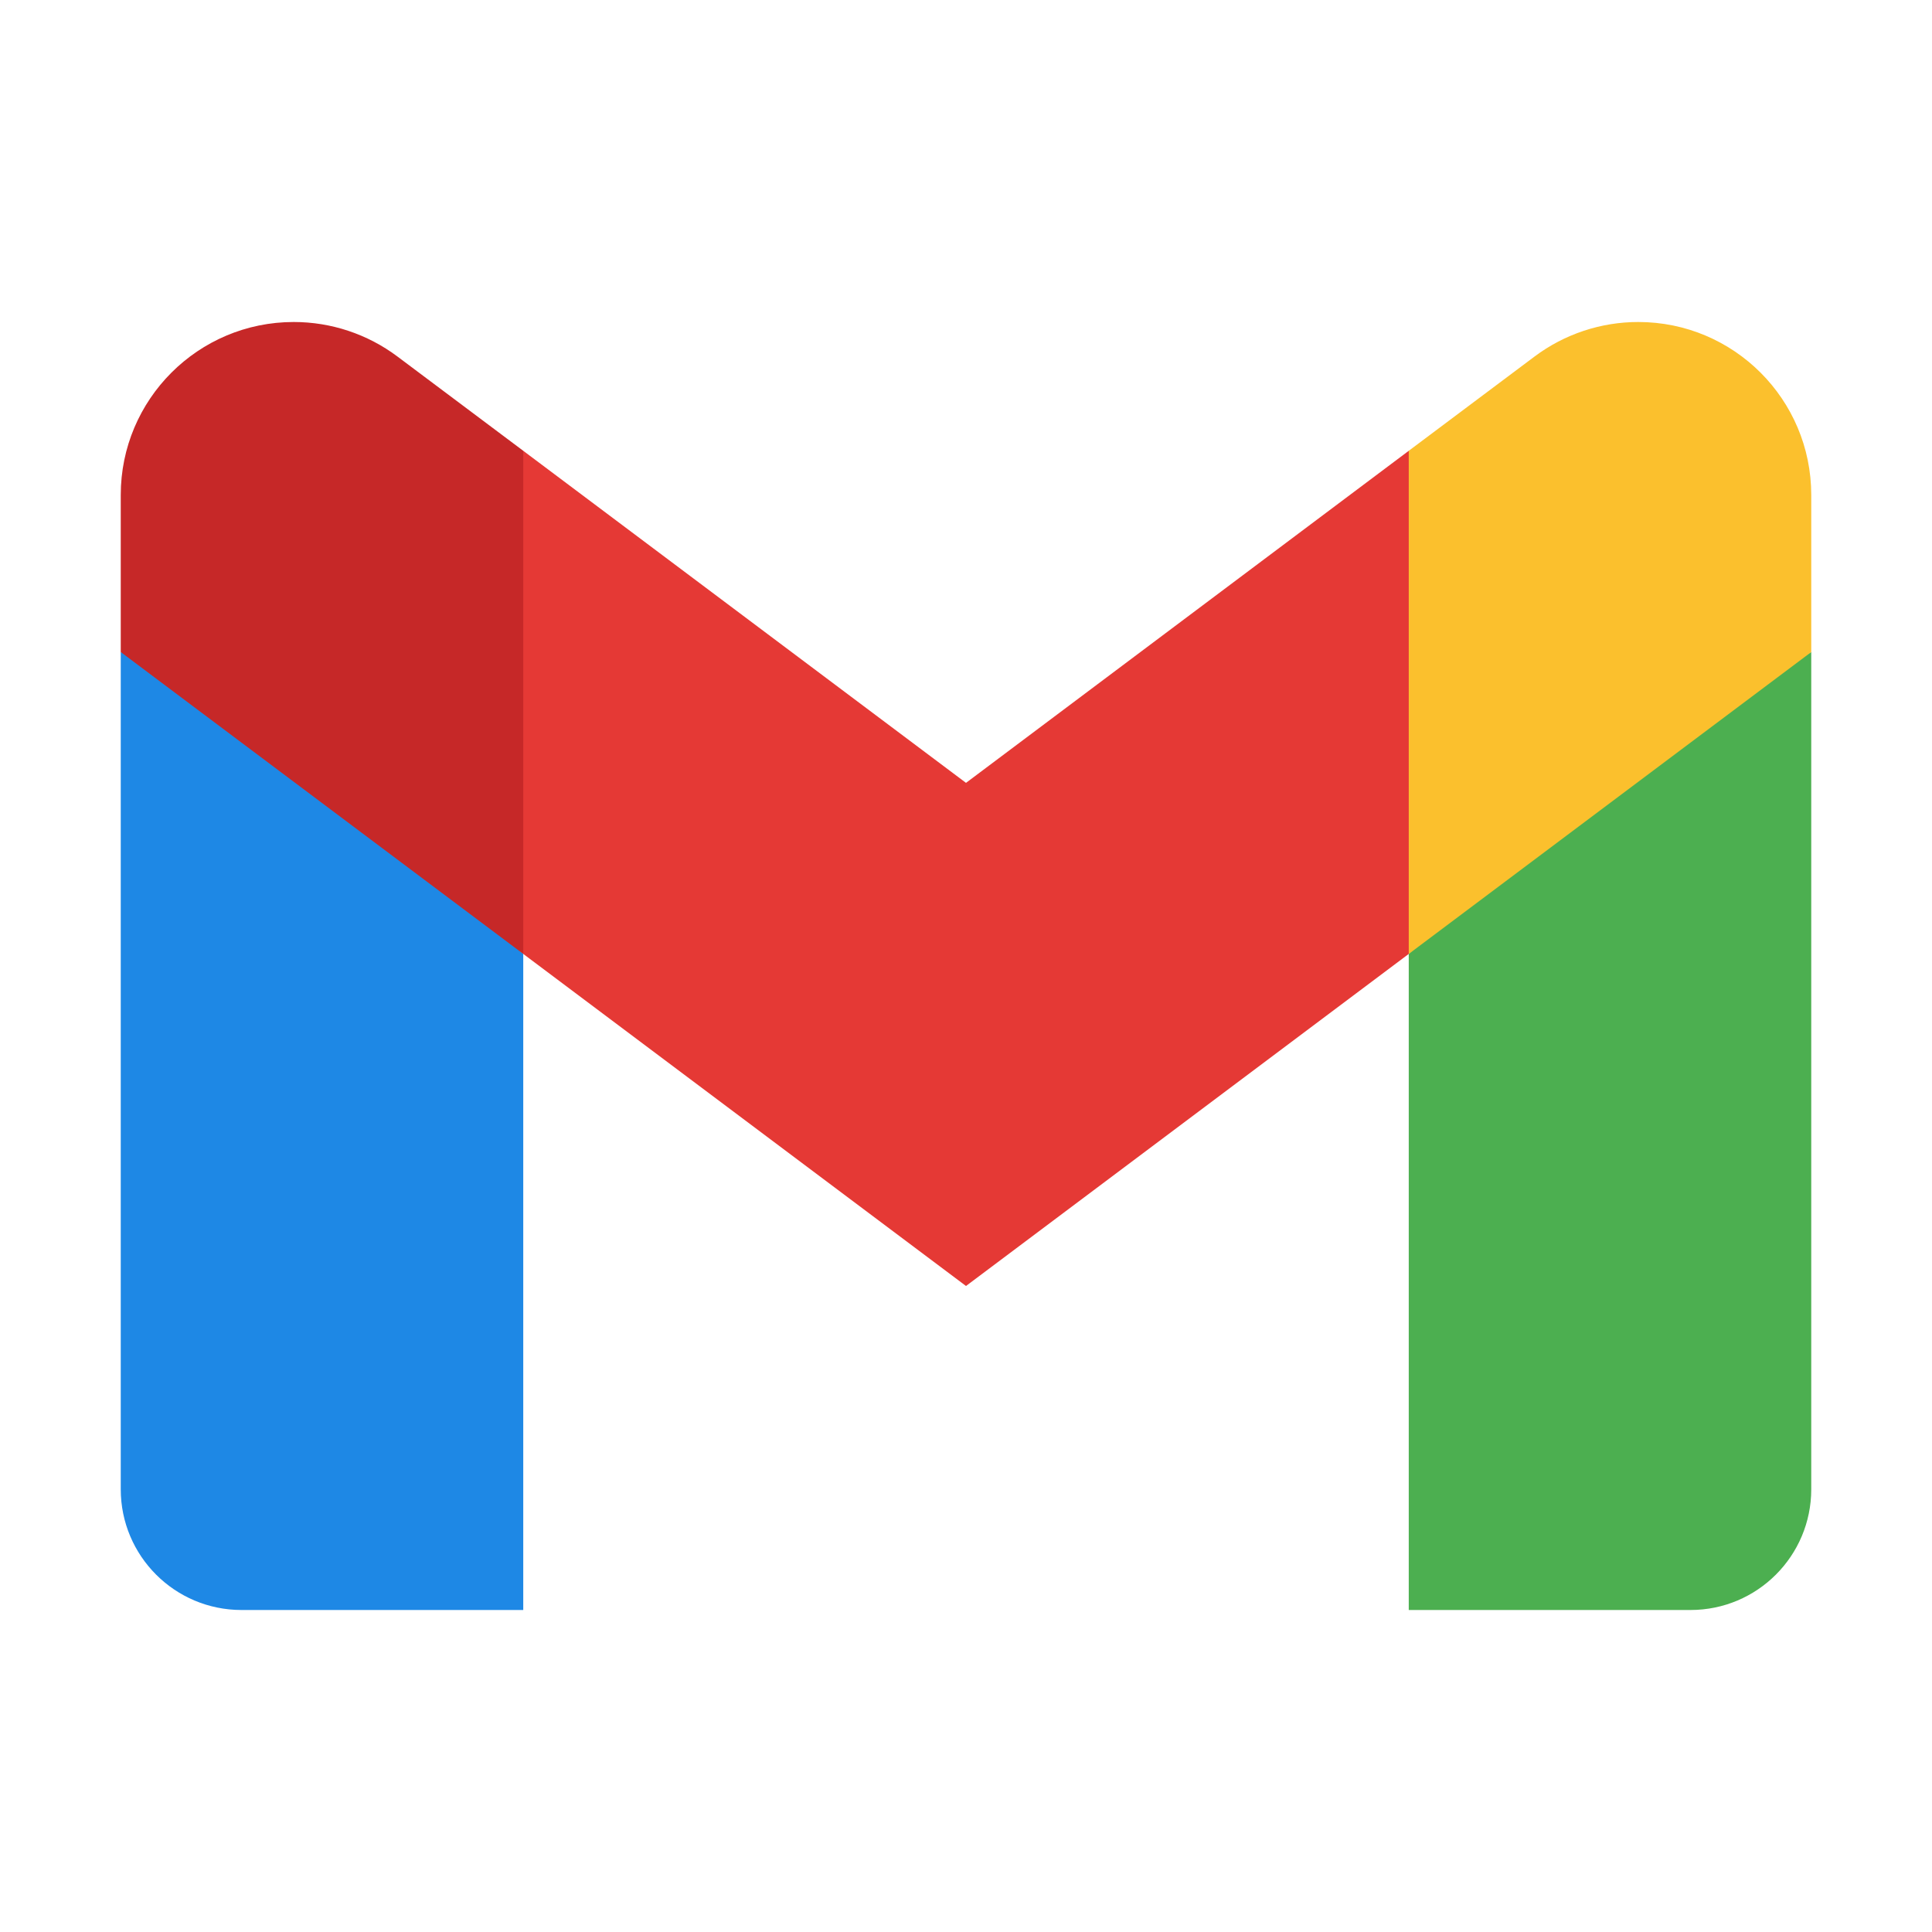
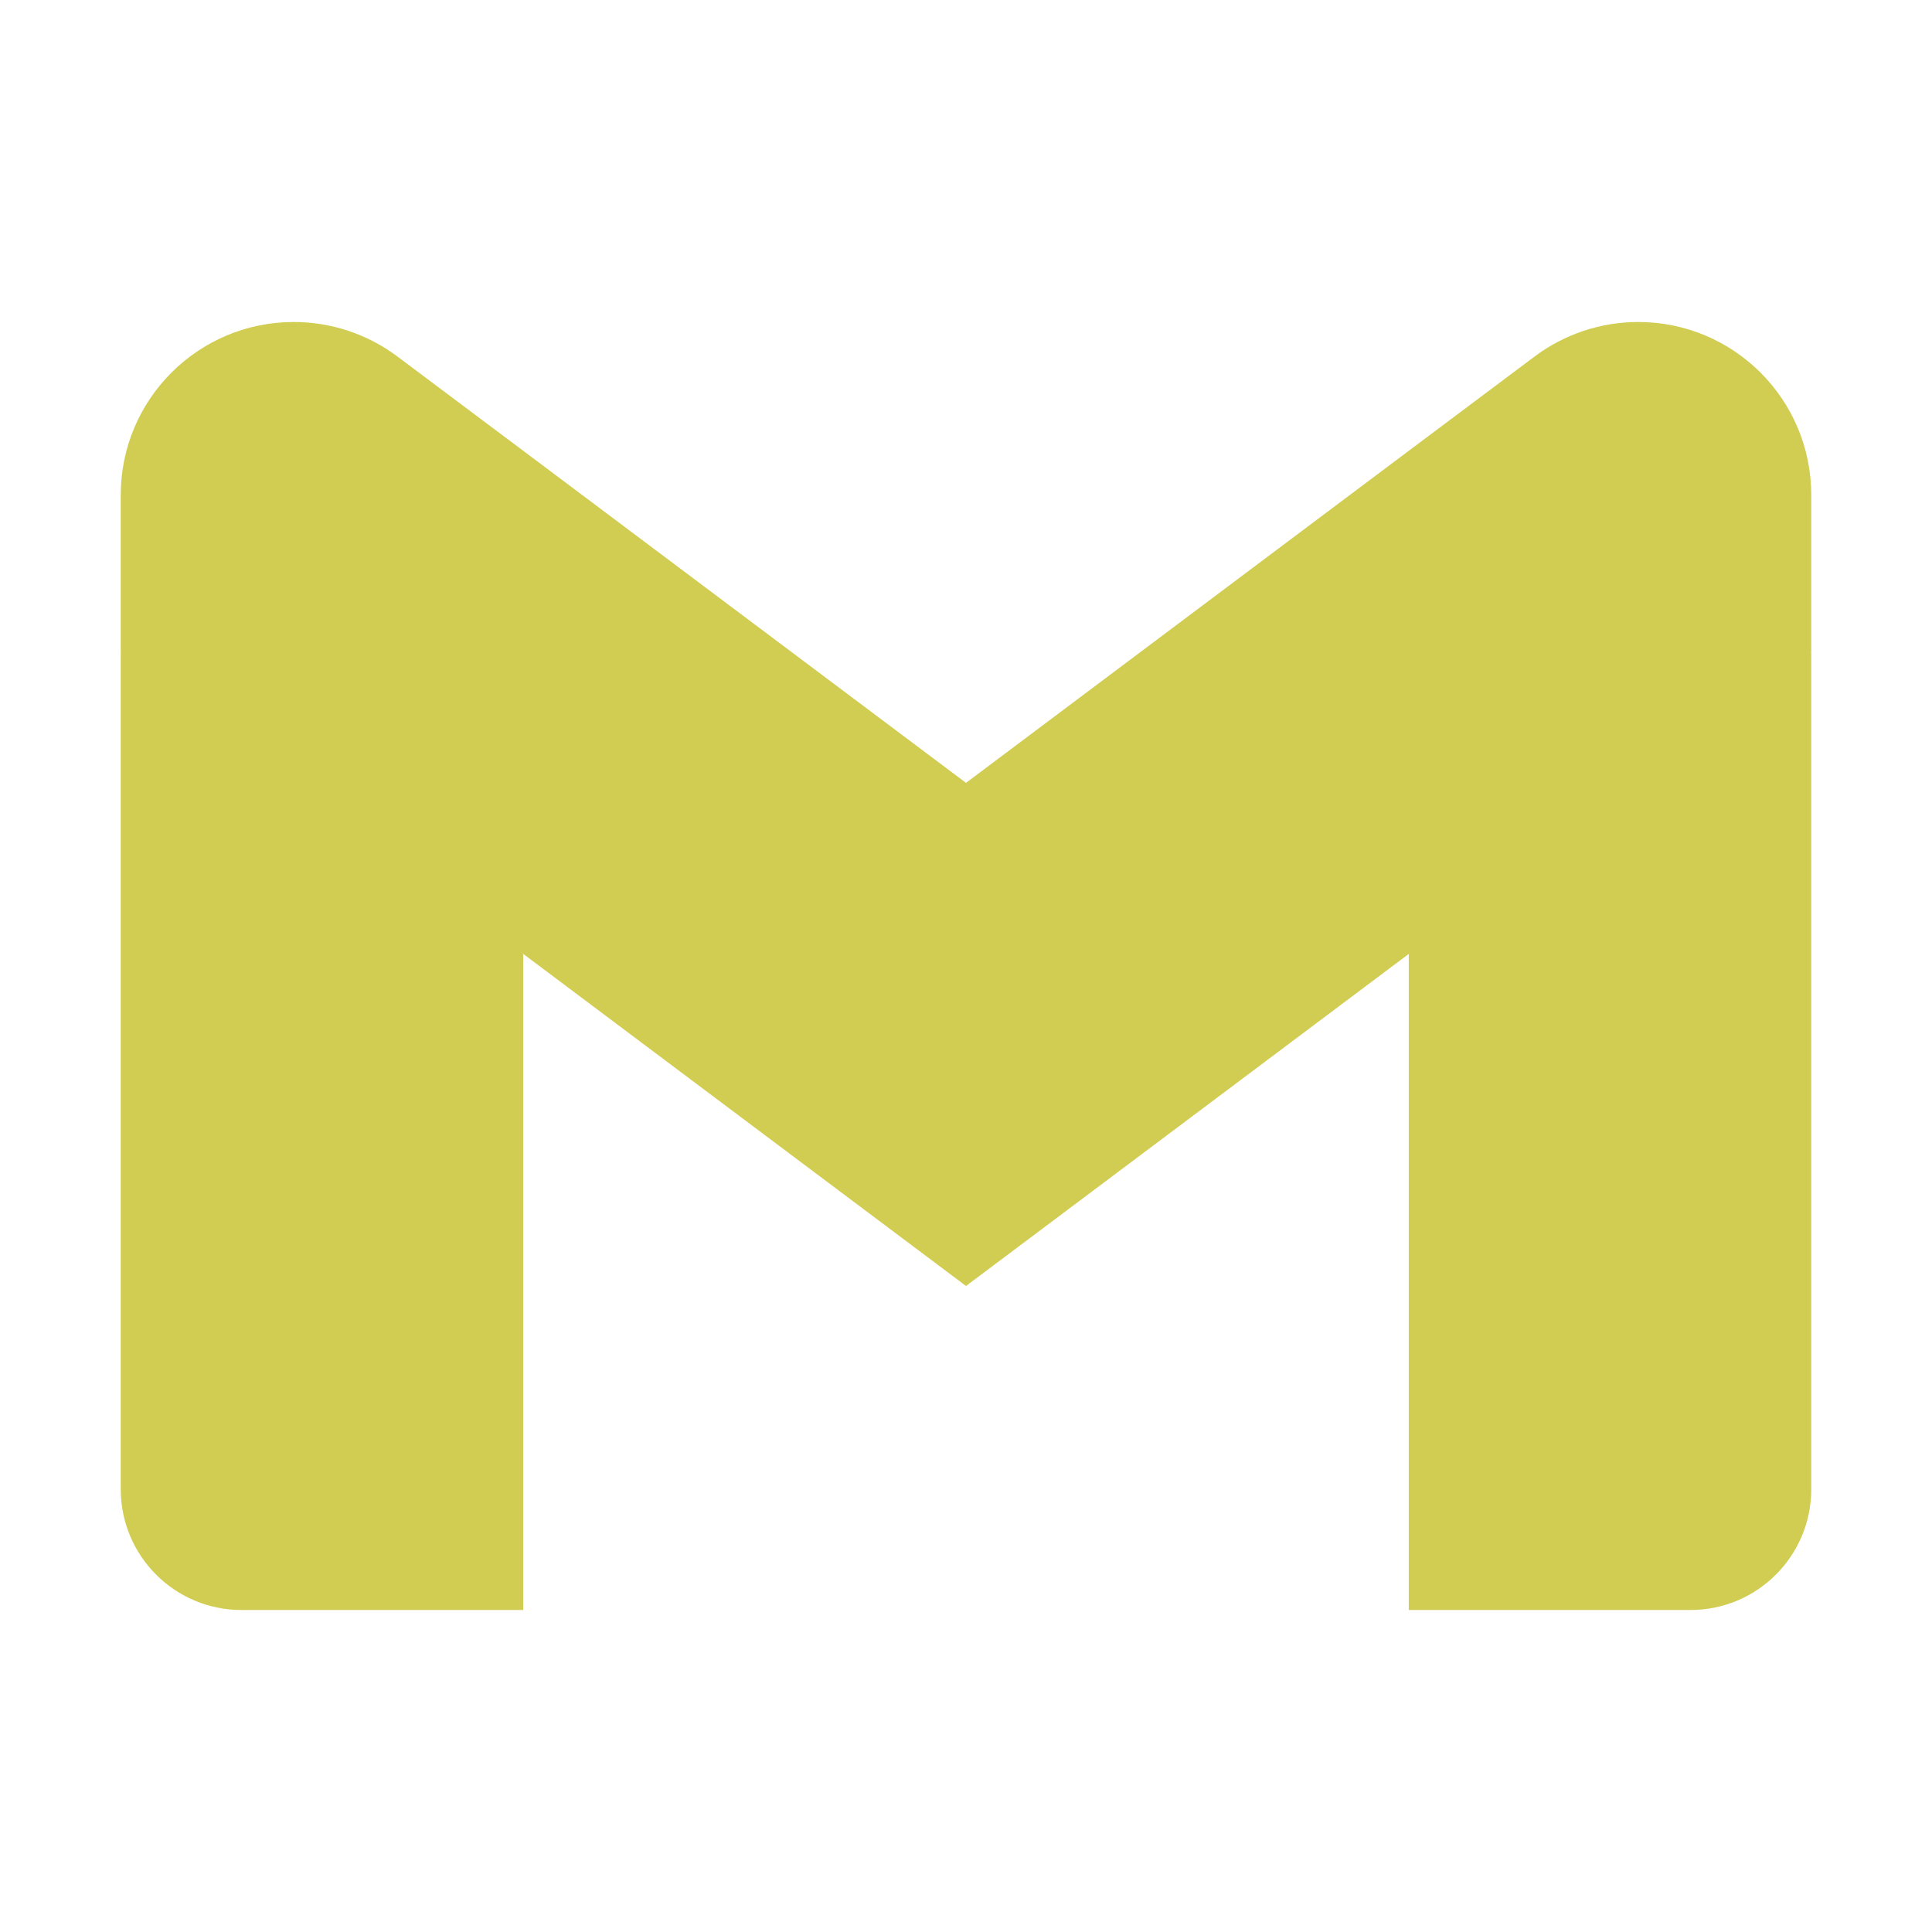
<svg xmlns="http://www.w3.org/2000/svg" viewBox="0 0 48 48" width="48px" height="48px">
-   <path fill="#4caf50" d="M45,16.2l-5,2.75l-5,4.75L35,40h7c1.657,0,3-1.343,3-3V16.2z" />
-   <path fill="#1e88e5" d="M3,16.2l3.614,1.71L13,23.7V40H6c-1.657,0-3-1.343-3-3V16.2z" />
-   <polygon fill="#e53935" points="35,11.2 24,19.45 13,11.2 12,17 13,23.7 24,31.95 35,23.7 36,17" />
-   <path fill="#c62828" d="M3,12.298V16.2l10,7.5V11.2L9.876,8.859C9.132,8.301,8.228,8,7.298,8h0C4.924,8,3,9.924,3,12.298z" />
-   <path fill="#fbc02d" d="M45,12.298V16.2l-10,7.5V11.2l3.124-2.341C38.868,8.301,39.772,8,40.702,8h0 C43.076,8,45,9.924,45,12.298z" />
+   <path fill="#d1cd52" d="M45,16.2l-5,2.75l-5,4.75L35,40h7c1.657,0,3-1.343,3-3V16.2z" />
+   <path fill="#d1cd52" d="M3,16.2l3.614,1.71L13,23.7V40H6c-1.657,0-3-1.343-3-3V16.2z" />
+   <polygon fill="#d1cd52" points="35,11.2 24,19.45 13,11.2 12,17 13,23.7 24,31.95 35,23.7 36,17" />
+   <path fill="#d1cd52" d="M3,12.298V16.2l10,7.5V11.2L9.876,8.859C9.132,8.301,8.228,8,7.298,8h0C4.924,8,3,9.924,3,12.298z" />
+   <path fill="#d1cd52" d="M45,12.298V16.2l-10,7.5V11.2l3.124-2.341C38.868,8.301,39.772,8,40.702,8h0 C43.076,8,45,9.924,45,12.298z" />
</svg>
